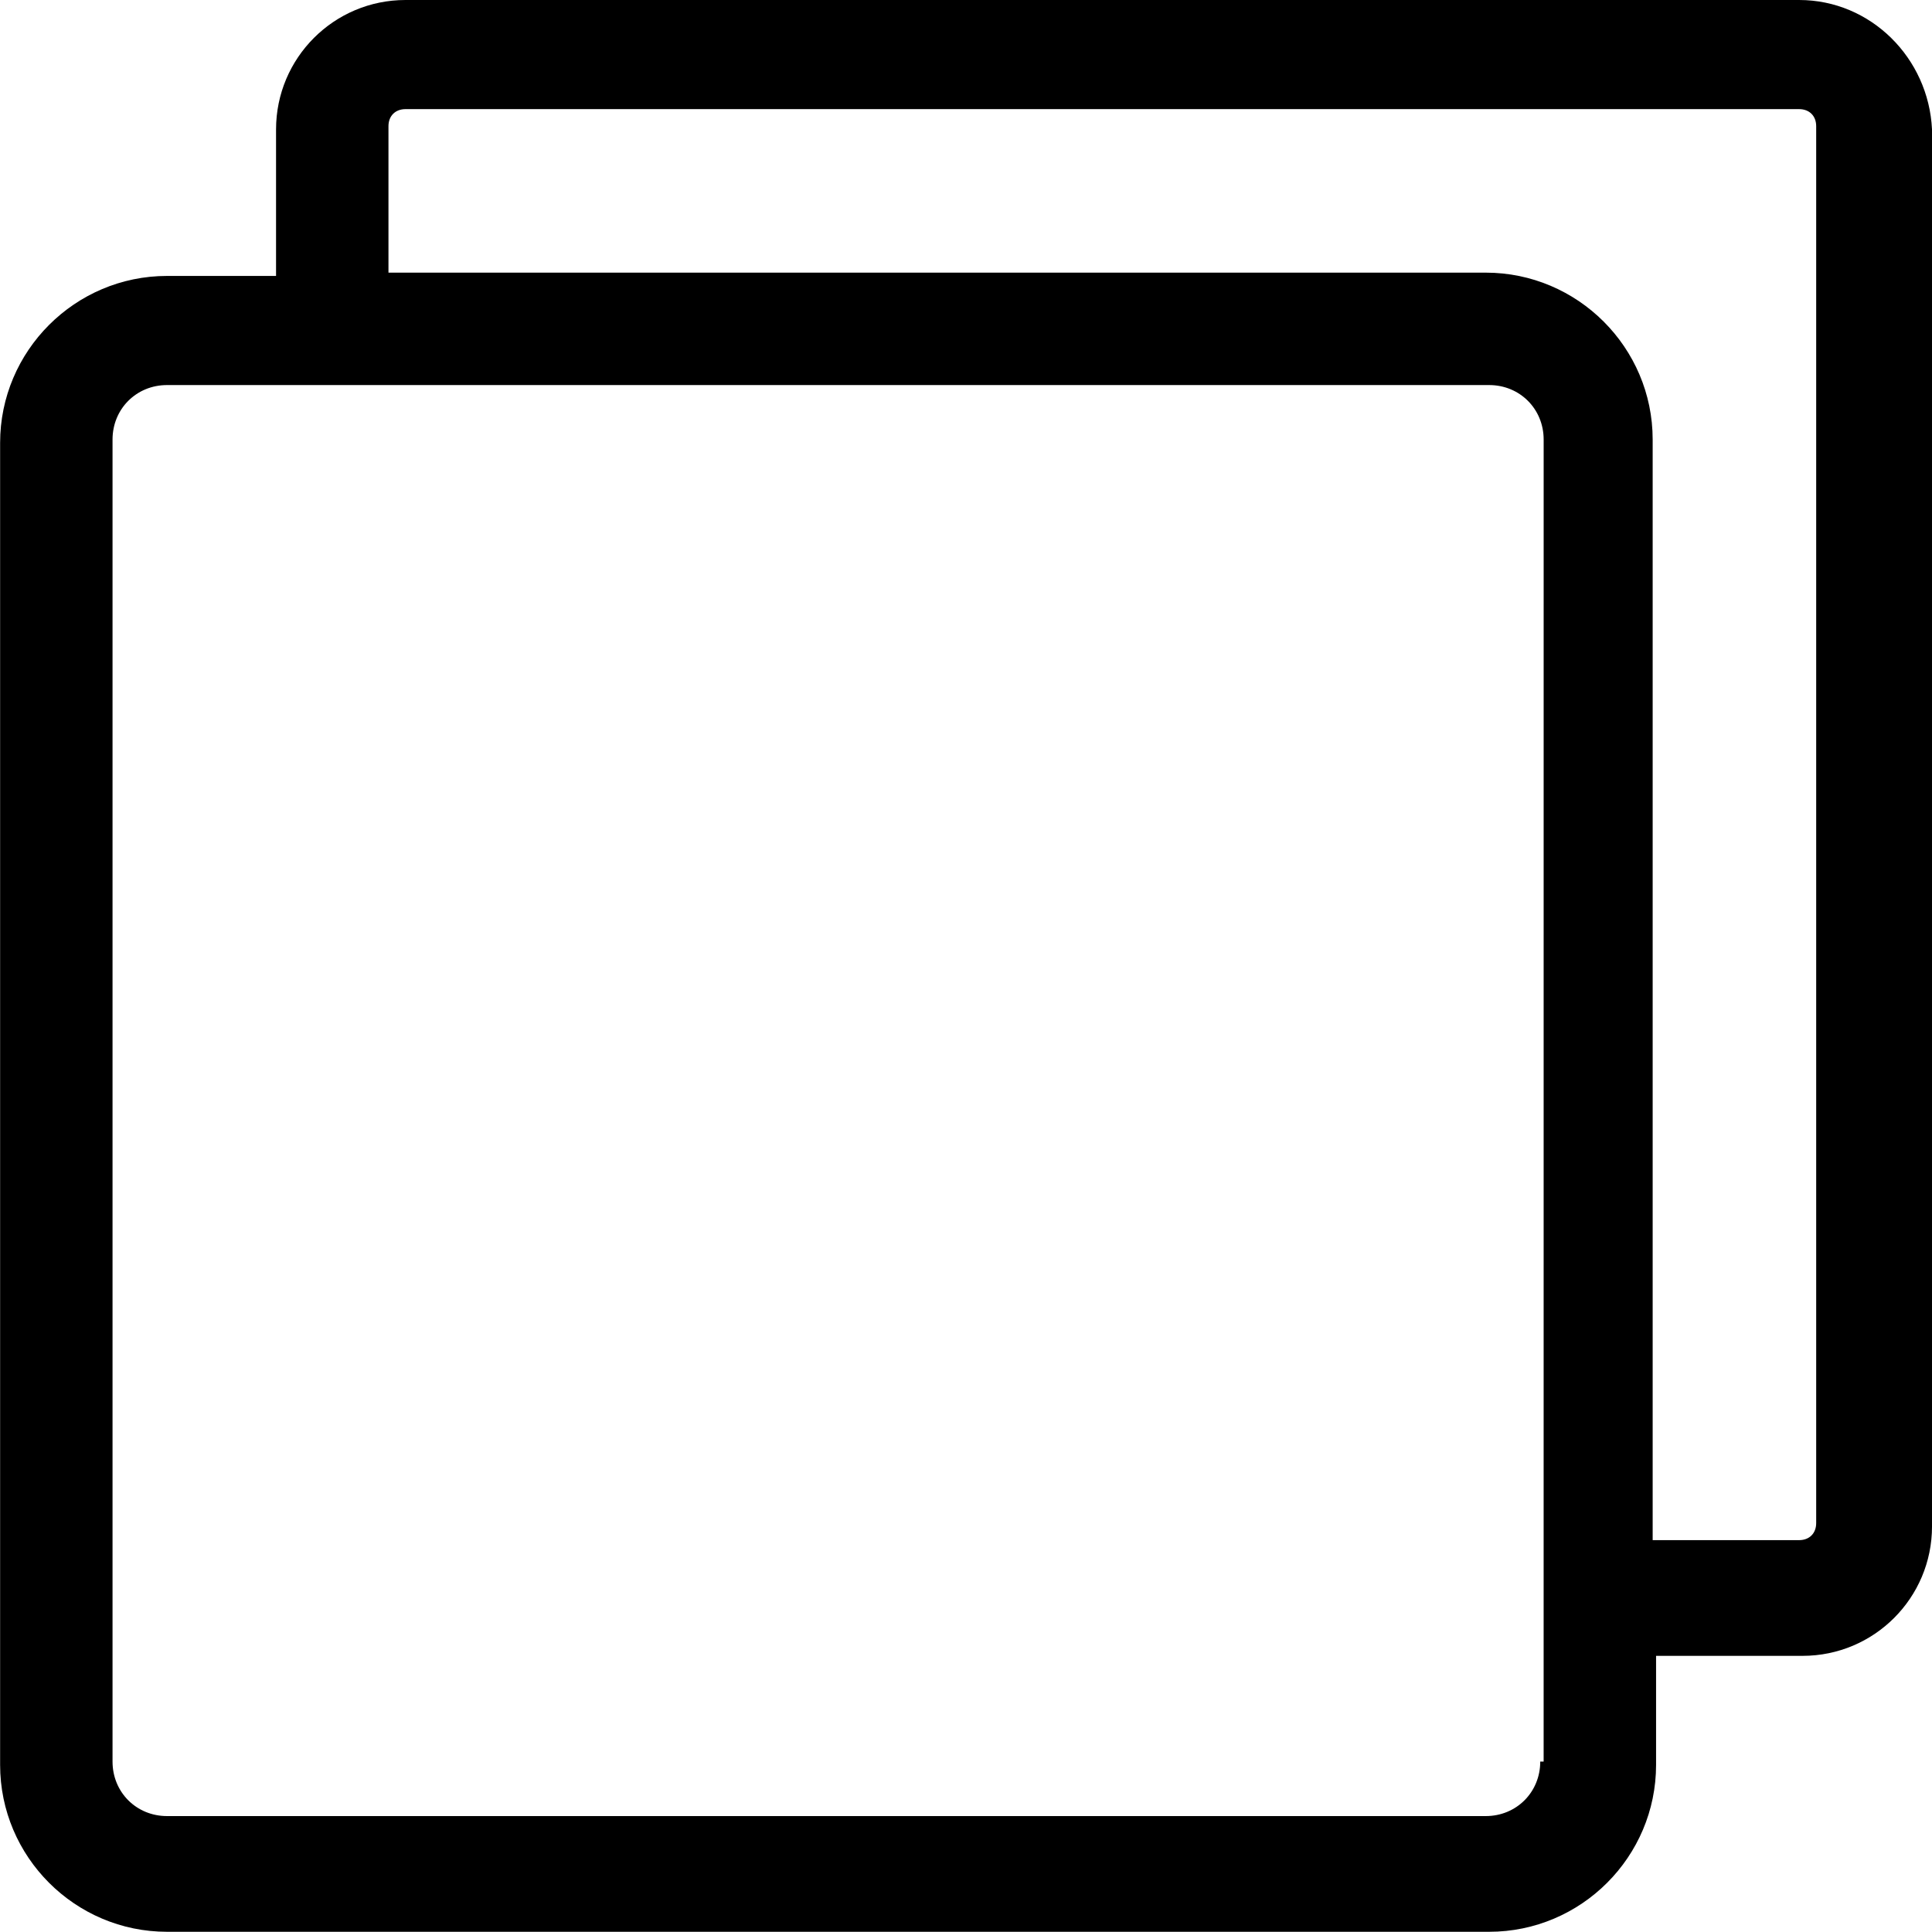
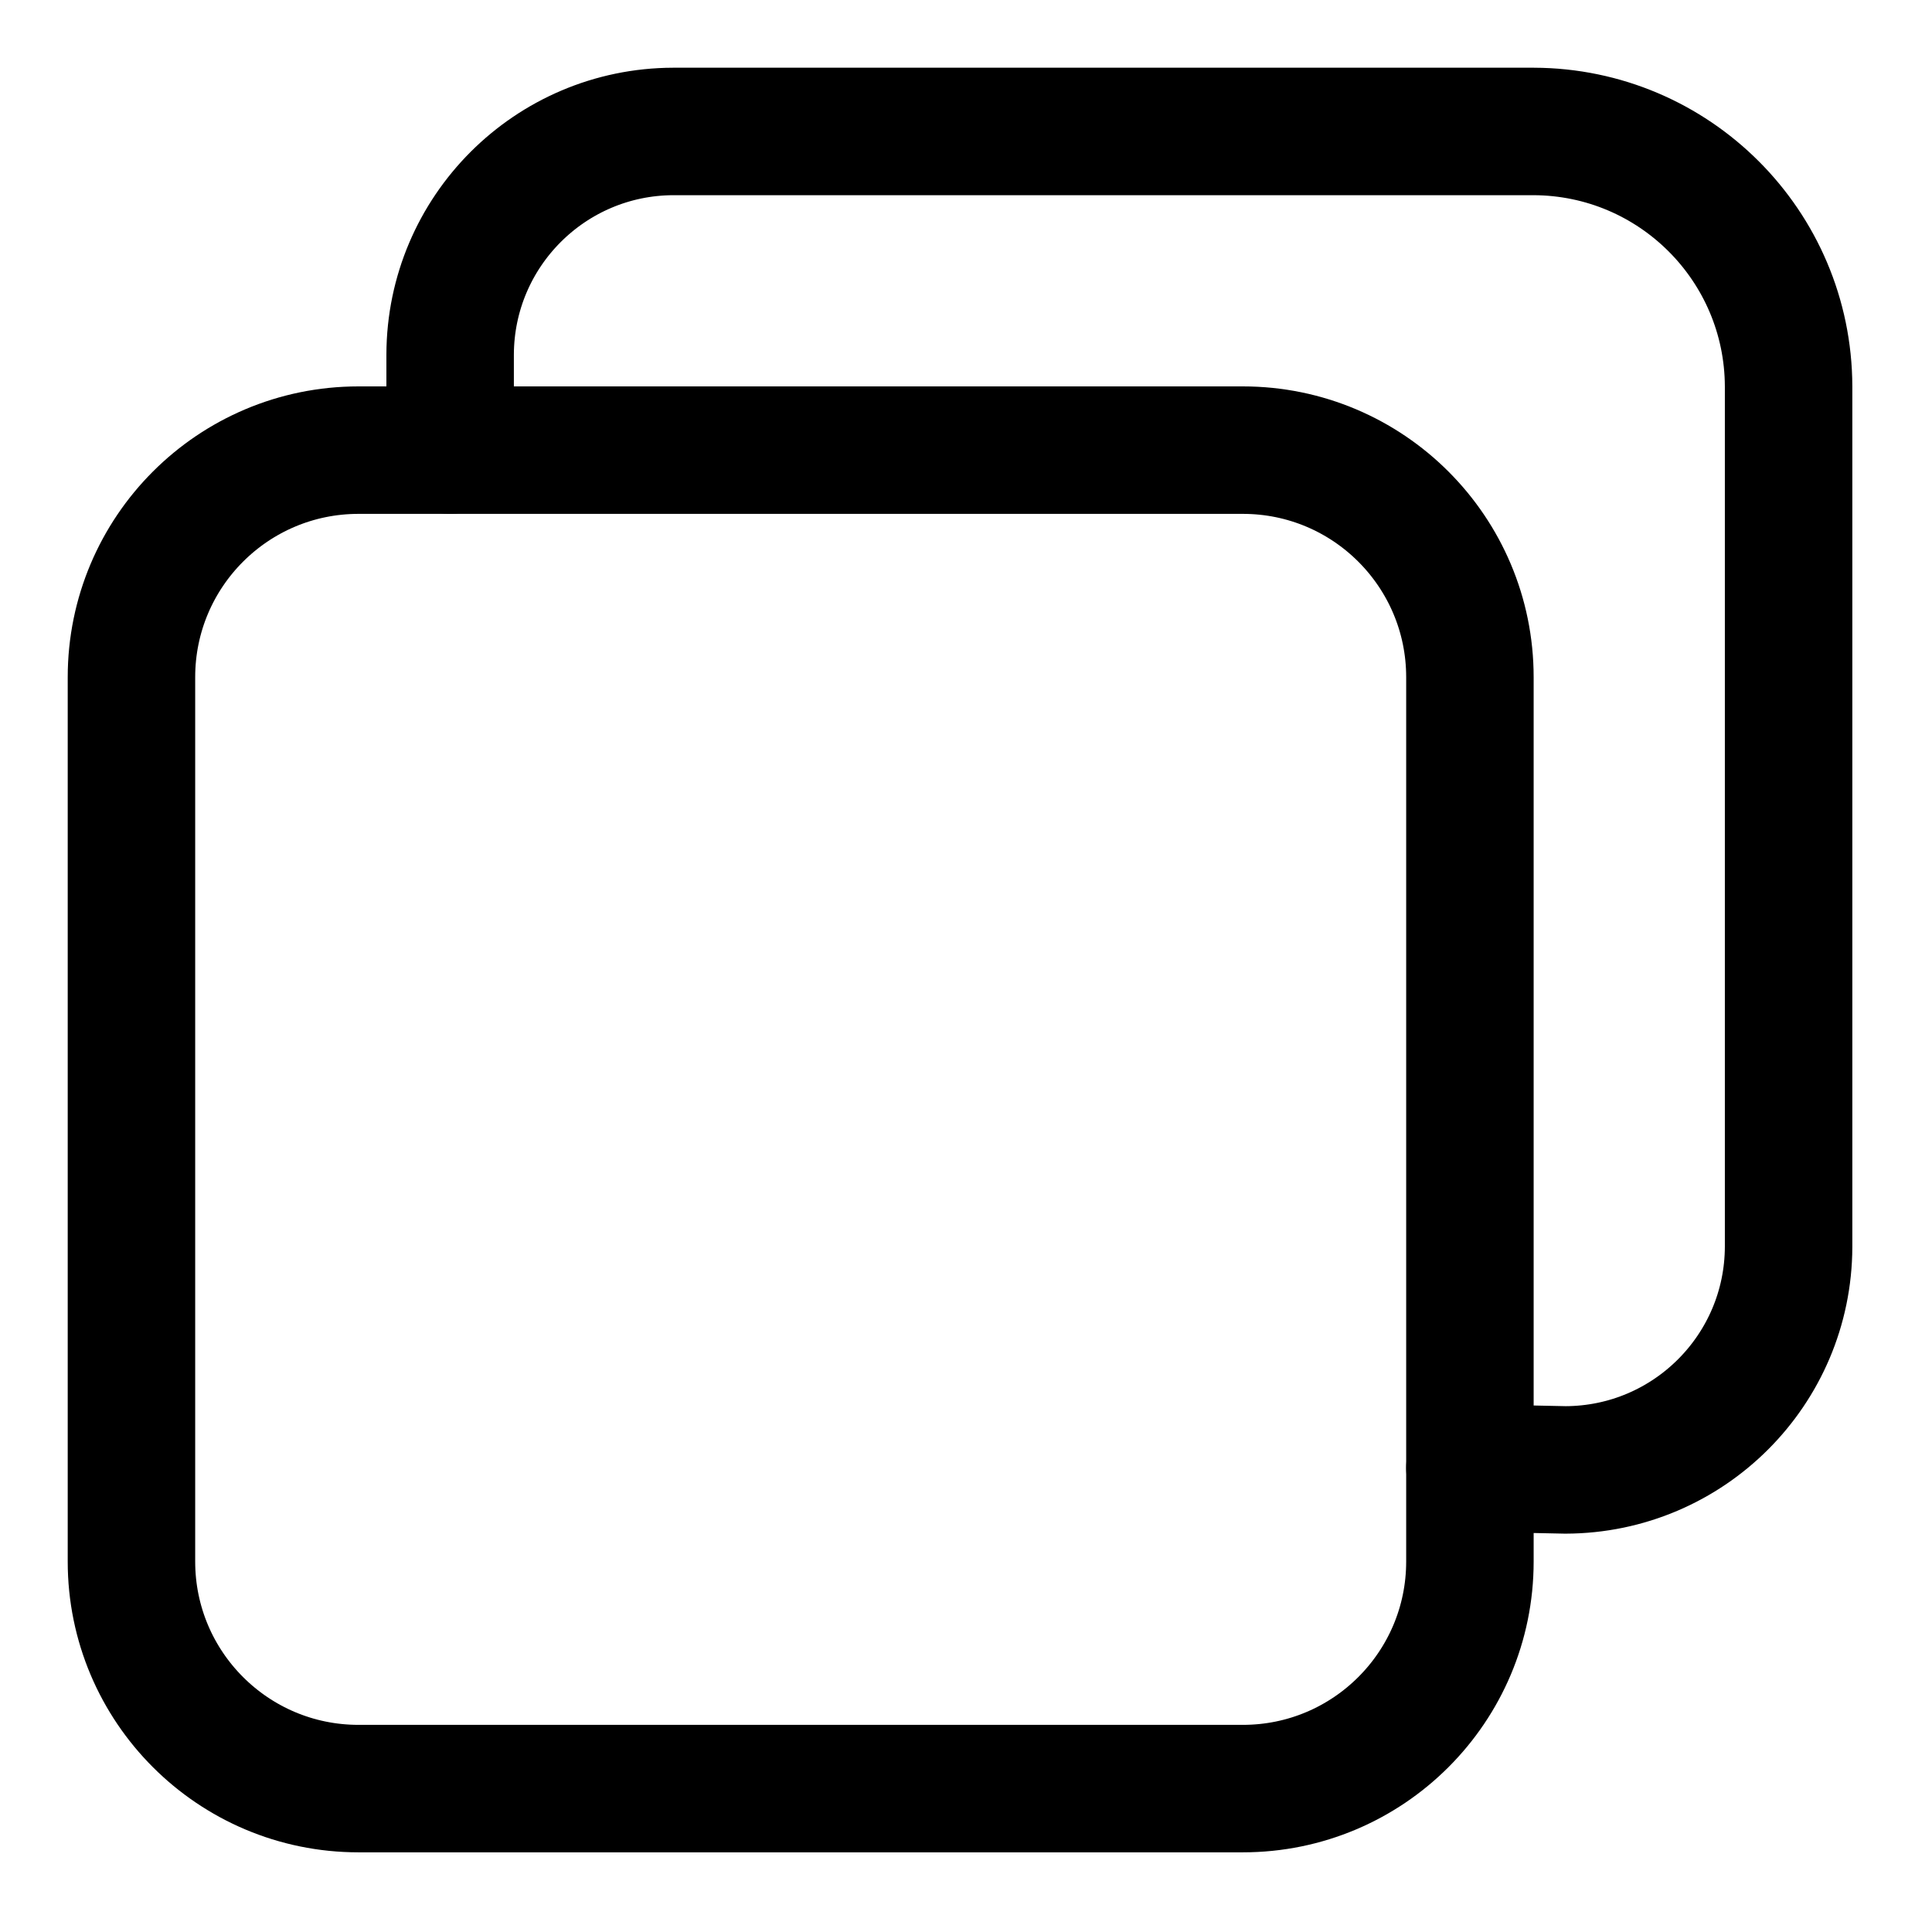
- <svg xmlns="http://www.w3.org/2000/svg" width="7mm" height="7mm" viewBox="0 0 7 7" version="1.1" id="svg5">
-   <defs id="defs2" />
-   <g id="layer1" transform="translate(-43.83278,-49.99515)">
-     <svg width="288" height="288" viewBox="0 0 700 700" version="1.1" id="svg14">
-       <path d="m 122.382,121.516 h -12.273 c -0.63,0 -1.14,0.51 -1.14,1.14 v 1.29 h -0.96 c -0.81,0 -1.47,0.66 -1.47,1.47 v 11.642 c 0,0.81 0.66,1.47 1.47,1.47 h 11.643 c 0.81,0 1.47,-0.66 1.47,-1.47 v -0.96 h 1.29 c 0.63,0 1.14,-0.51 1.14,-1.14 V 122.656 c -0.03,-0.63 -0.54,-1.14 -1.17,-1.14 z m -2.28,15.513 c 0,0.27 -0.21,0.48 -0.48,0.48 h -11.613 c -0.27,0 -0.48,-0.21 -0.48,-0.48 v -11.642 c 0,-0.27 0.21,-0.48 0.48,-0.48 h 11.643 c 0.27,0 0.48,0.21 0.48,0.48 l -2.1e-4,11.642 z m 2.43,-2.1 c 0,0.09 -0.06,0.15 -0.15,0.15 h -1.29 v -9.692 c 0,-0.81 -0.66,-1.47 -1.47,-1.47 H 109.959 v -1.29 c 0,-0.09 0.06,-0.15 0.15,-0.15 h 12.273 c 0.09,0 0.15,0.06 0.15,0.15 z" fill="currentColor" class="color000 svgShape" id="path10" style="stroke-width:0.054" />
-     </svg>
+ <svg xmlns="http://www.w3.org/2000/svg" class="ionicon" viewBox="15 15 485 485">
+   <g transform="rotate(90 256 256)">
+     <rect x="128" y="128" width="336" height="336" rx="57" ry="57" fill="none" stroke="currentColor" stroke-linejoin="round" stroke-width="32" />
+     <path d="M383.5 128l.5-24a56.16 56.16 0 00-56-56H112a64.19 64.19 0 00-64 64v216a56.16 56.16 0 0056 56h24" fill="none" stroke="currentColor" stroke-linecap="round" stroke-linejoin="round" stroke-width="32" />
  </g>
</svg>
